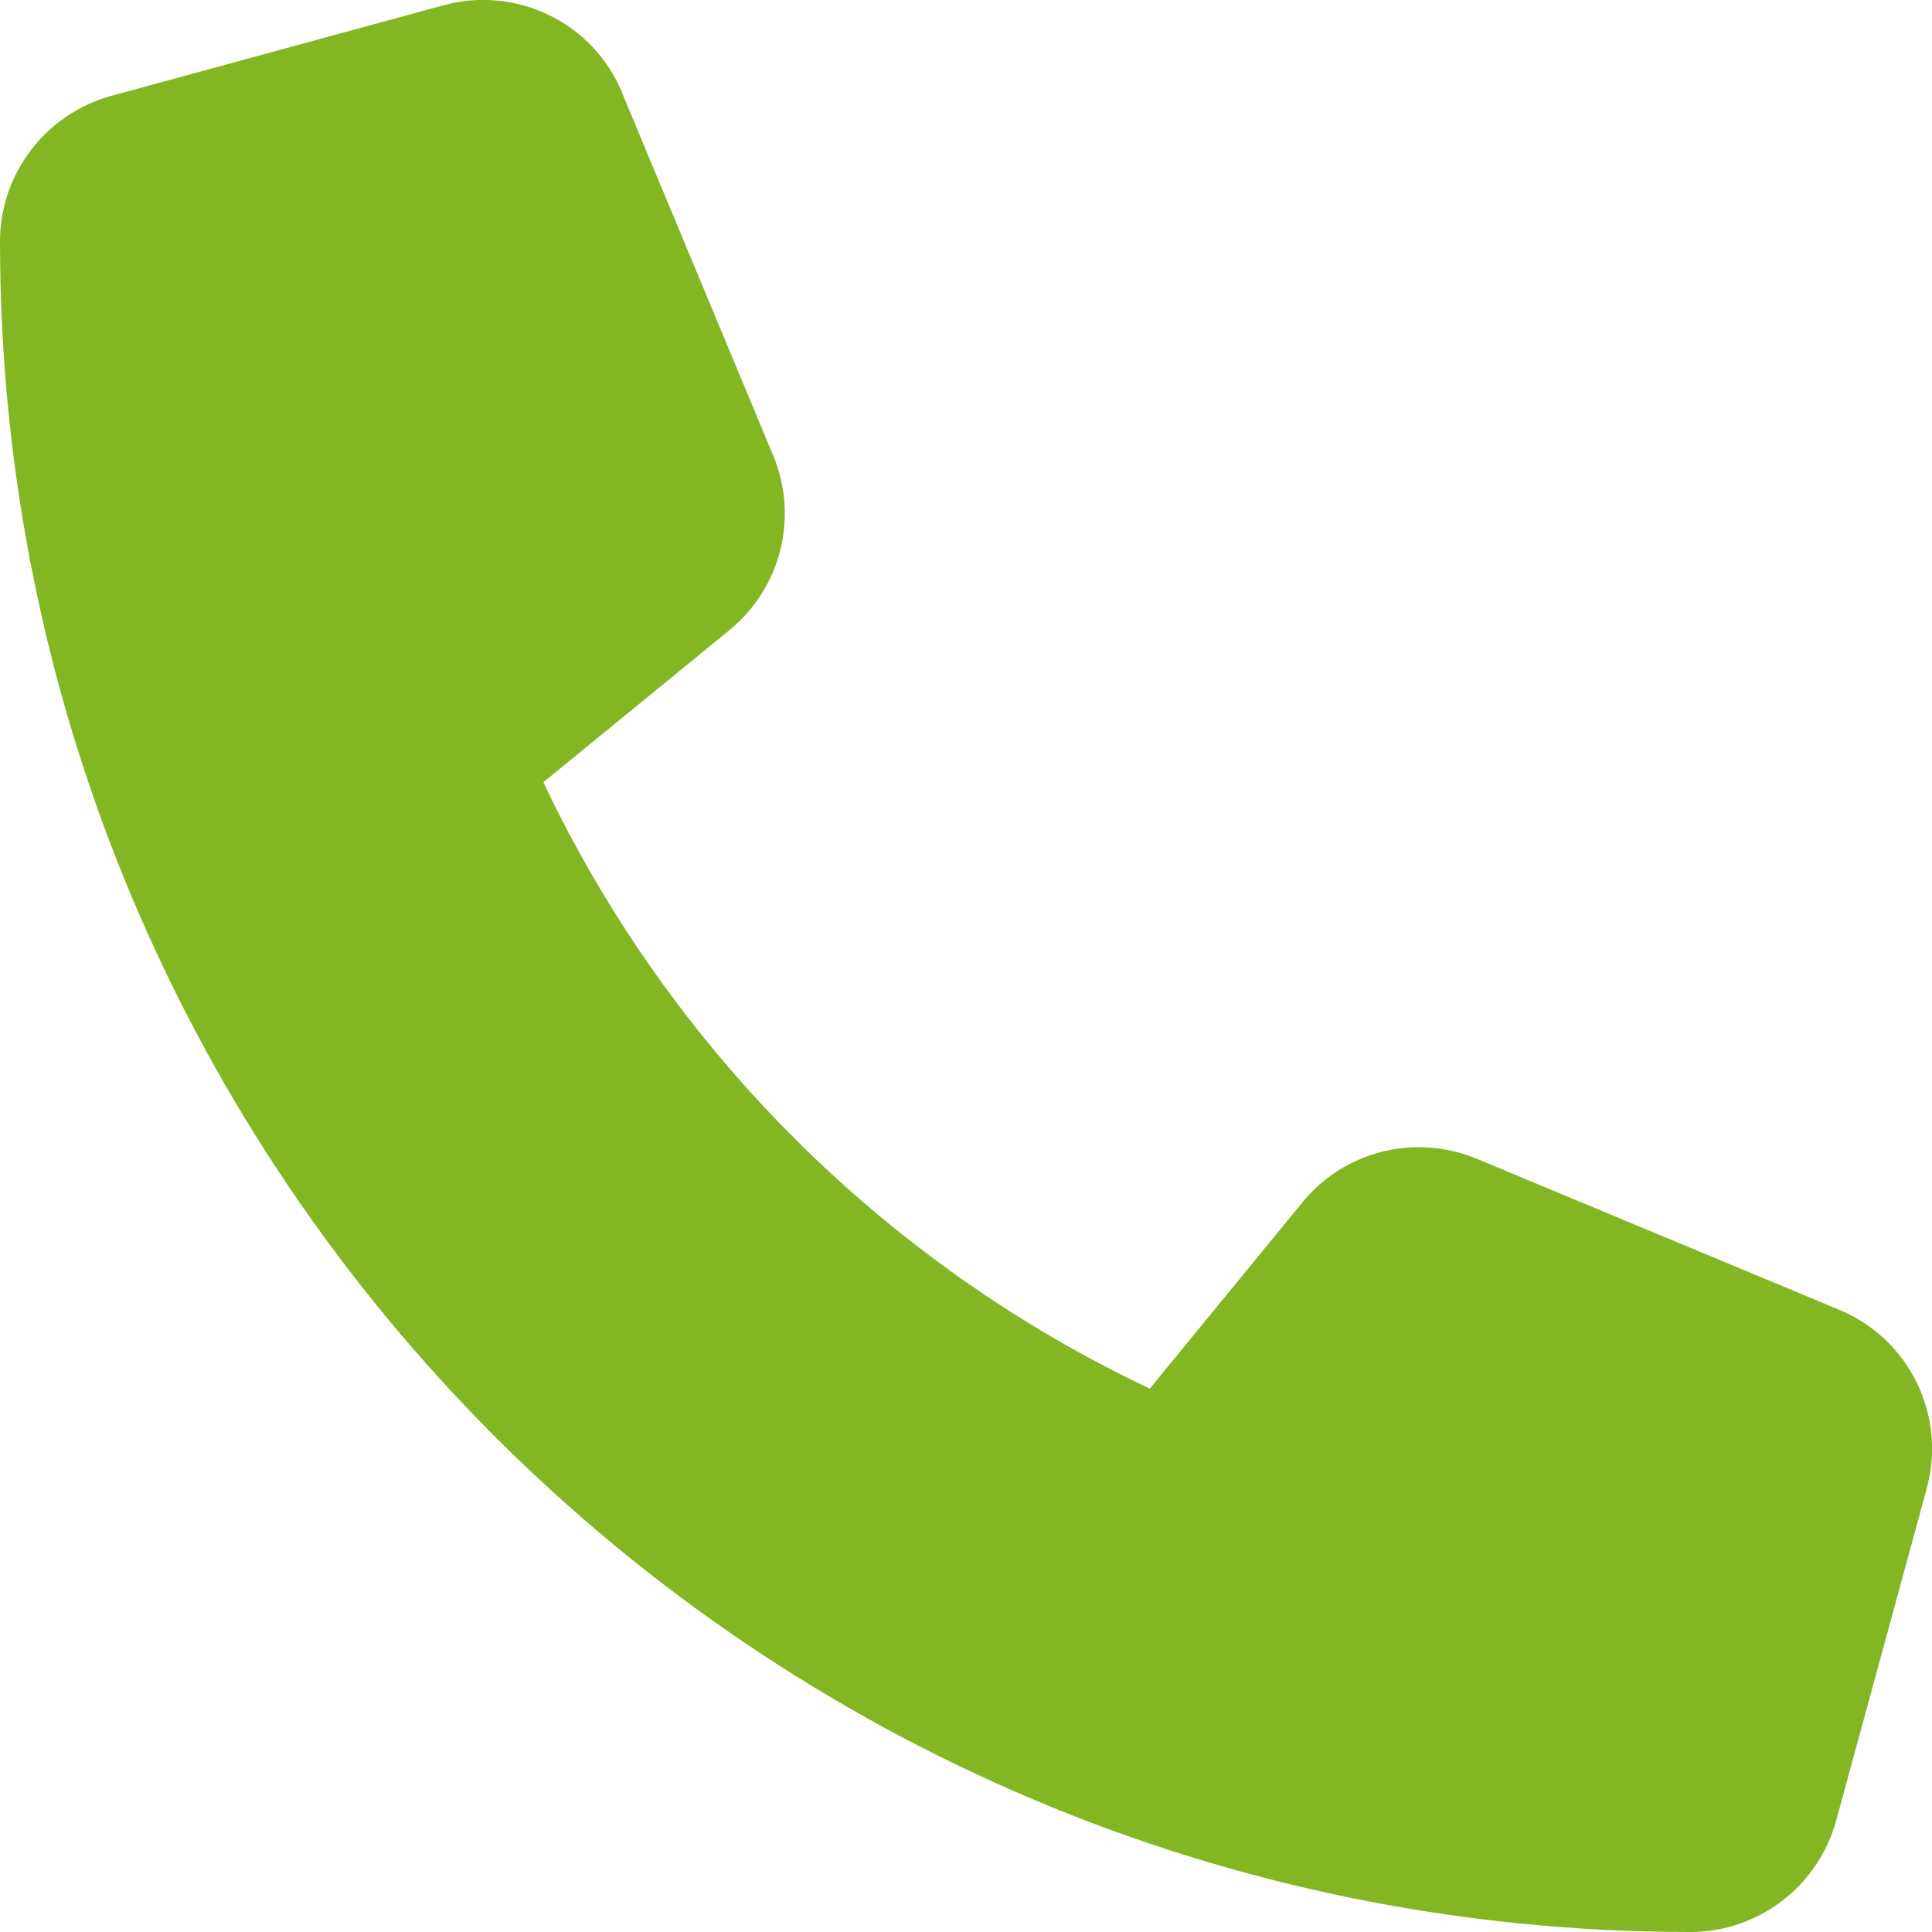
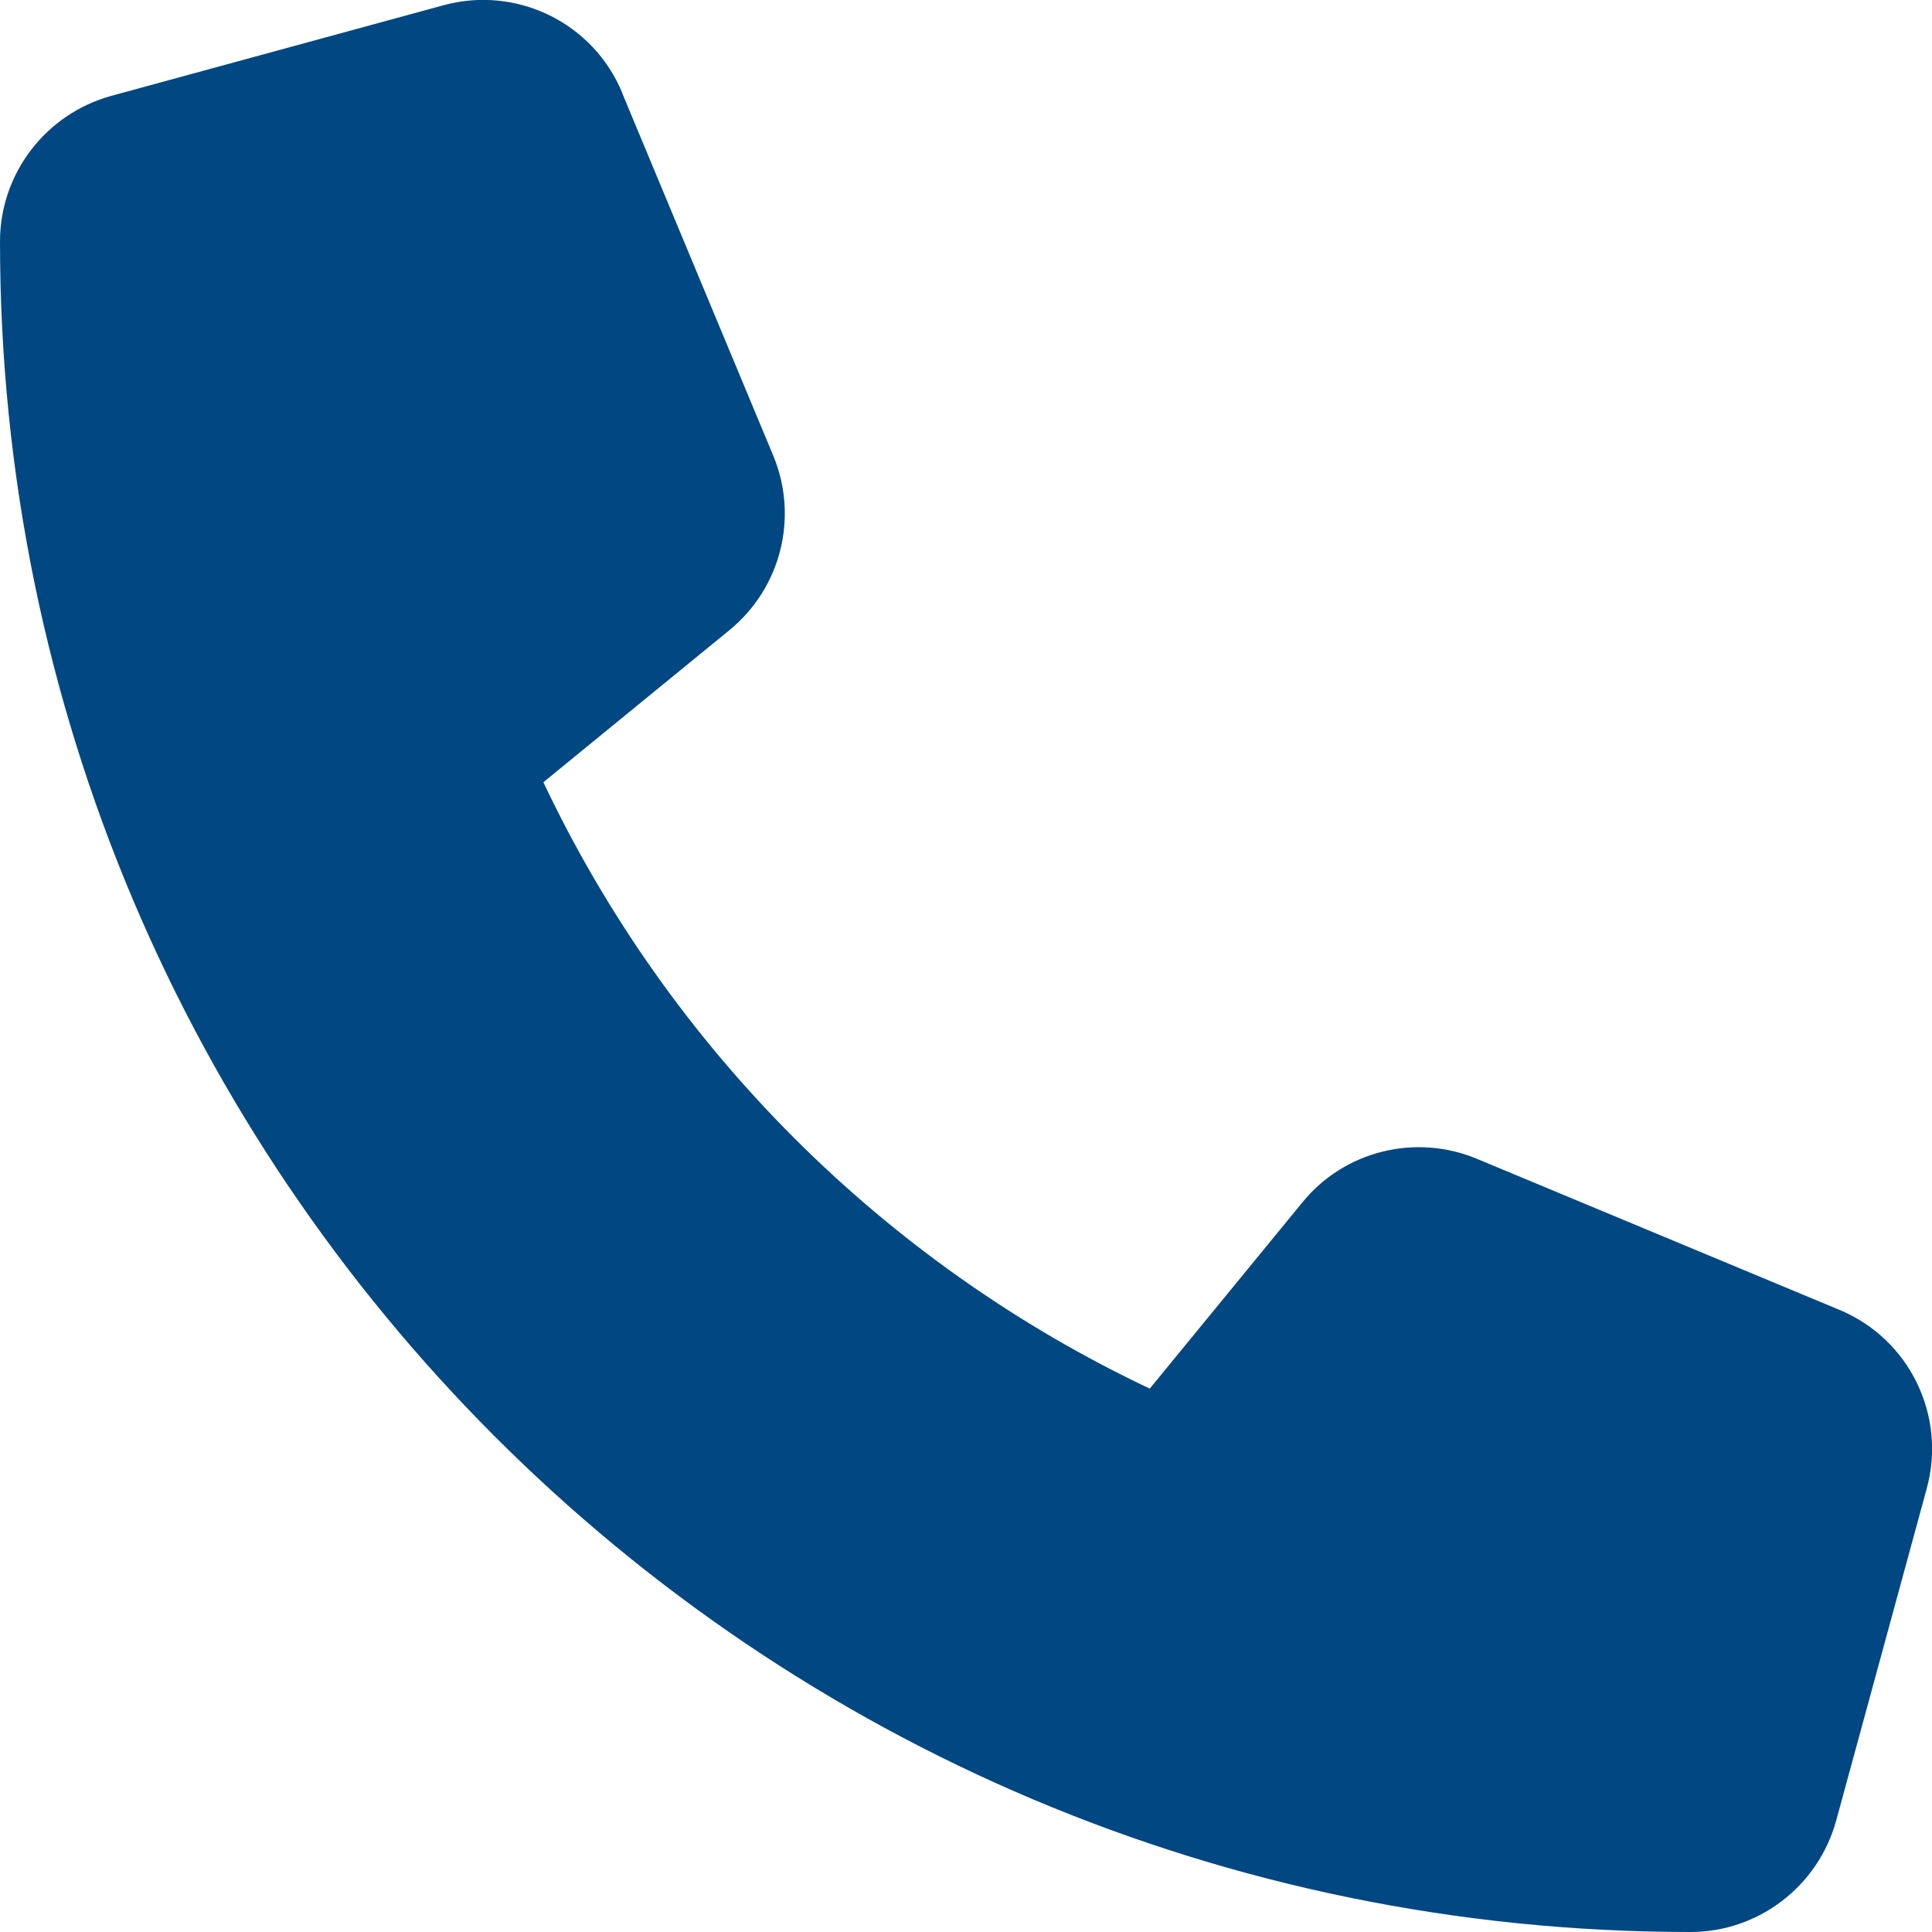
<svg xmlns="http://www.w3.org/2000/svg" viewBox="0 0 512 512">
-   <path fill="#82b723" d="M164.9 24.6c-7.7-18.6-28-28.5-47.4-23.2l-88 24C12.1 30.2 0 46 0 64C0 311.4 200.6 512 448 512c18 0 33.8-12.1 38.6-29.5l24-88c5.3-19.4-4.6-39.7-23.2-47.4l-96-40c-16.3-6.8-35.2-2.1-46.3 11.6L304.7 368C234.3 334.7 177.3 277.7 144 207.3L193.3 167c13.7-11.2 18.4-30 11.6-46.3l-40-96z" />
+   <path fill="#014782" d="M164.9 24.6c-7.7-18.6-28-28.5-47.4-23.2l-88 24C12.1 30.2 0 46 0 64C0 311.4 200.6 512 448 512c18 0 33.8-12.1 38.6-29.5l24-88c5.3-19.4-4.6-39.7-23.2-47.4l-96-40c-16.3-6.8-35.2-2.1-46.3 11.6L304.7 368C234.3 334.7 177.3 277.7 144 207.3L193.3 167c13.7-11.2 18.4-30 11.6-46.3l-40-96z" />
</svg>
